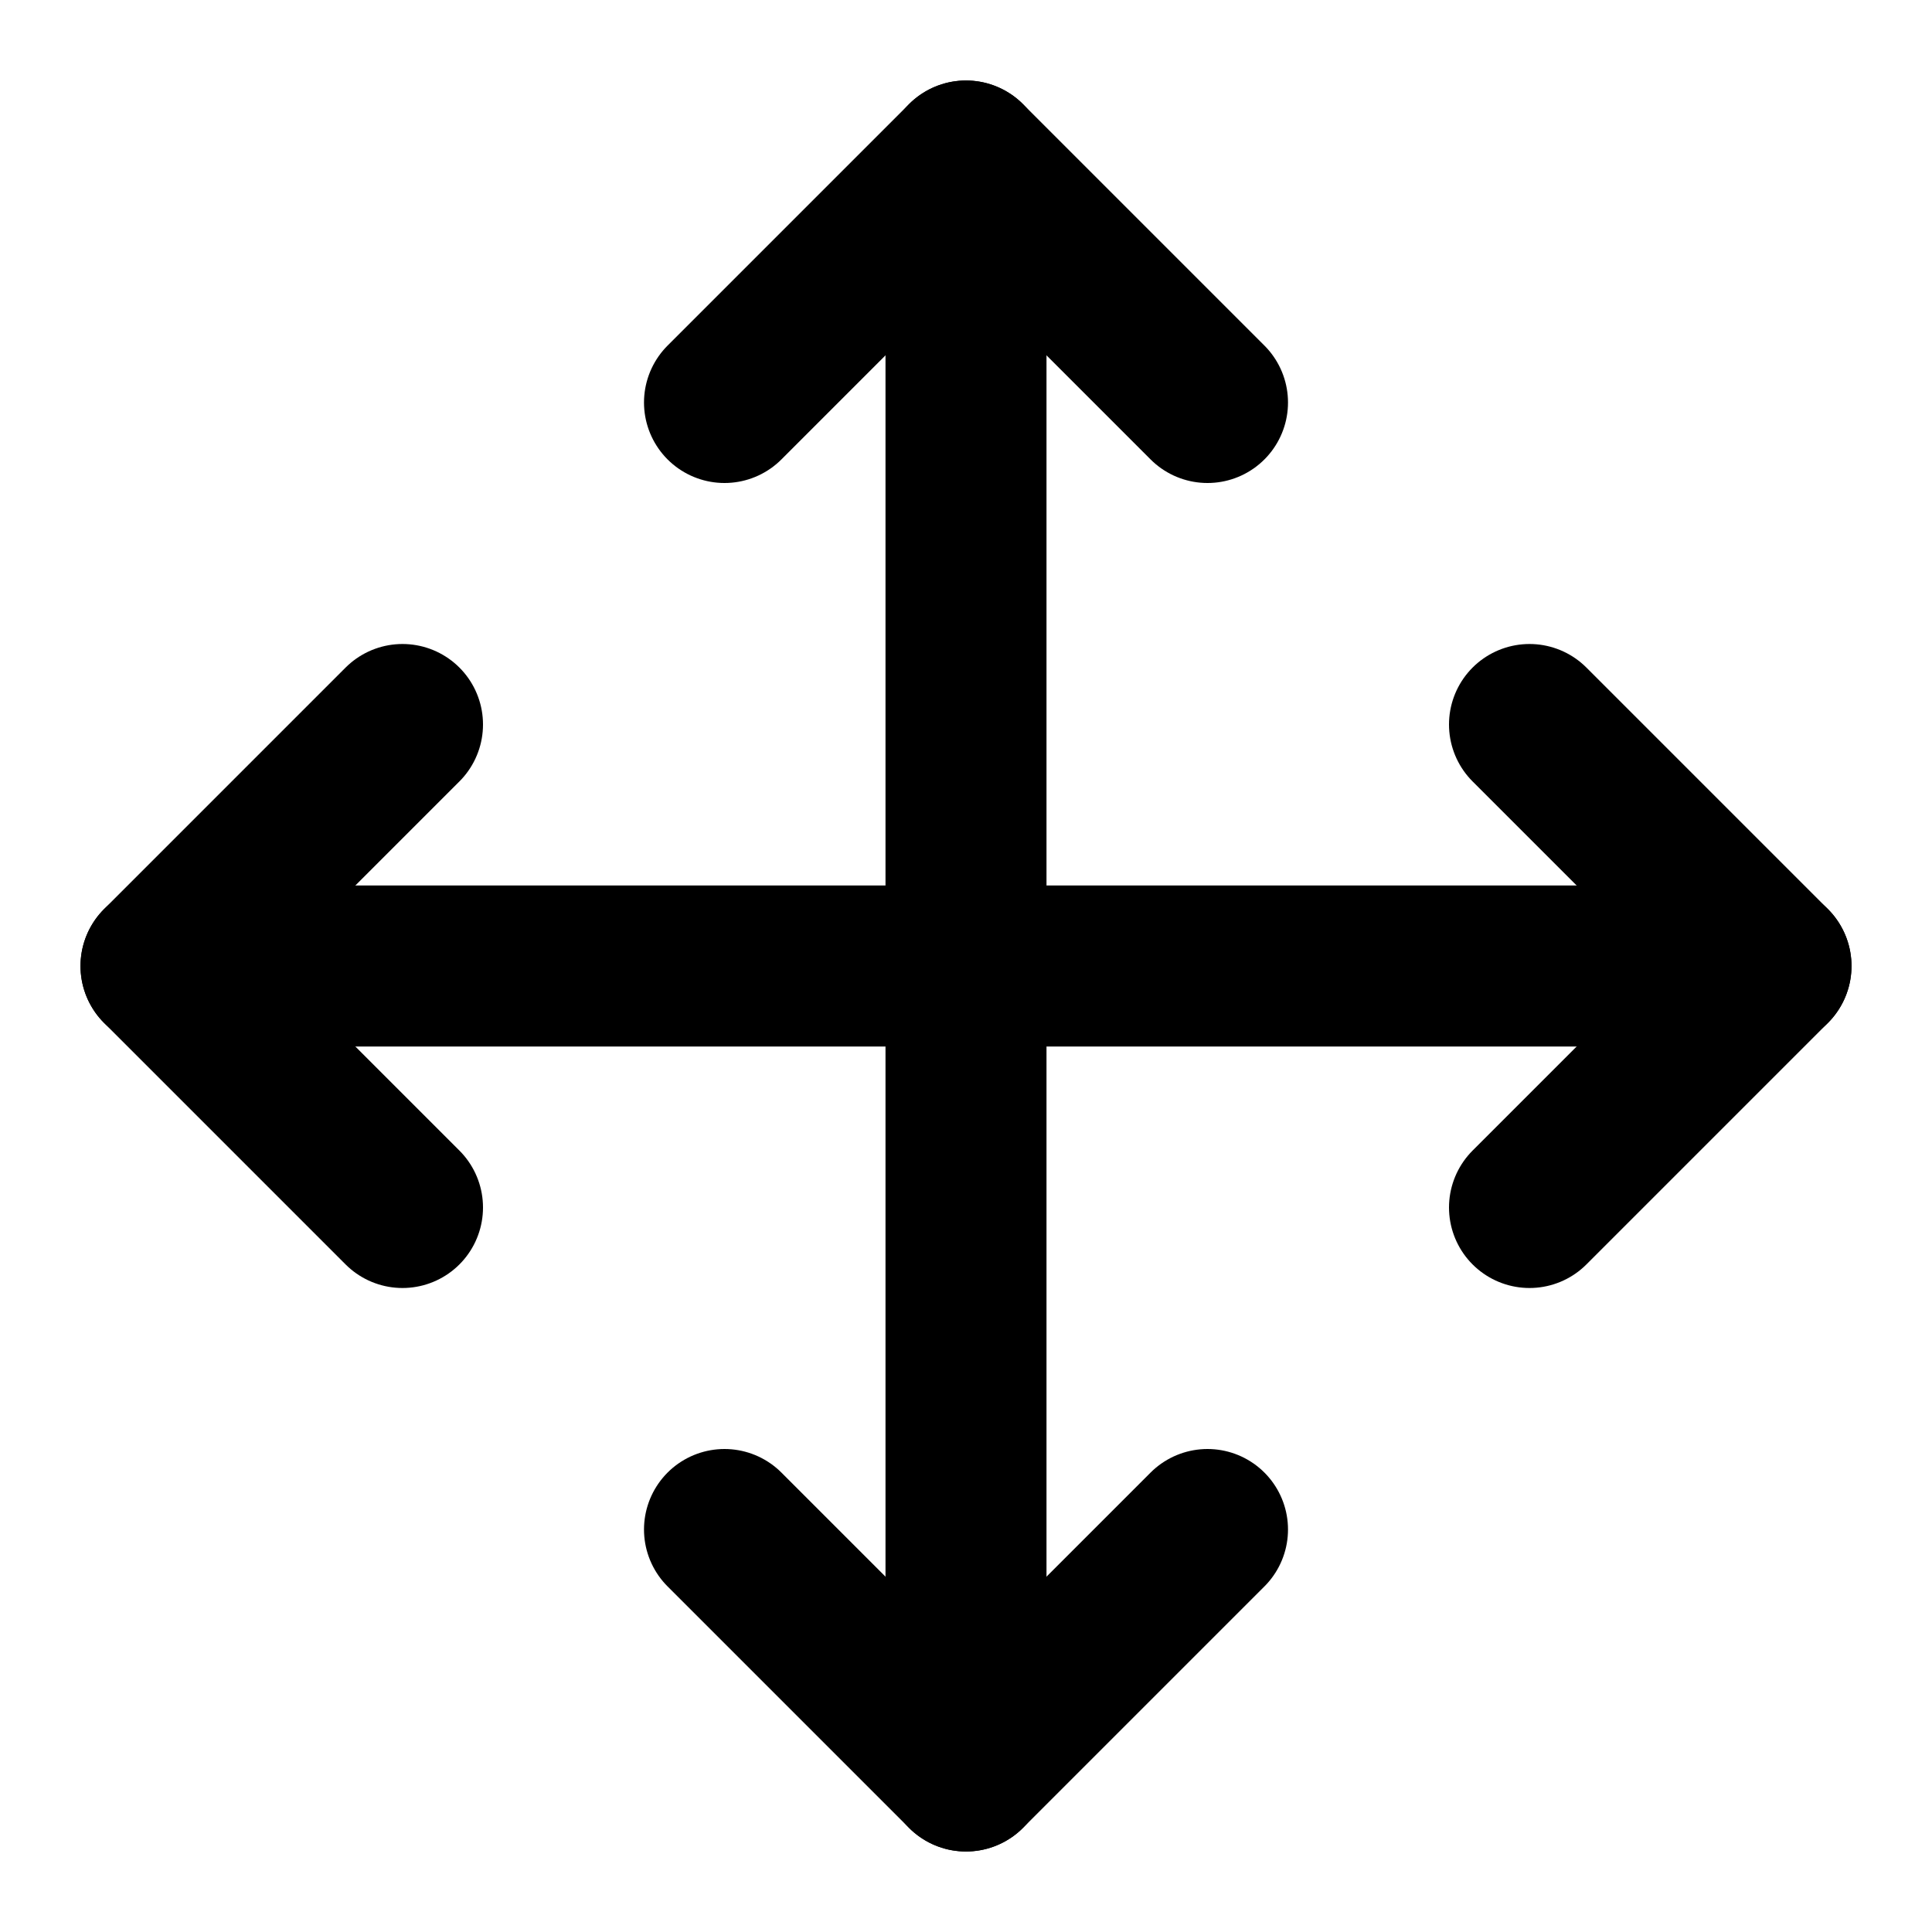
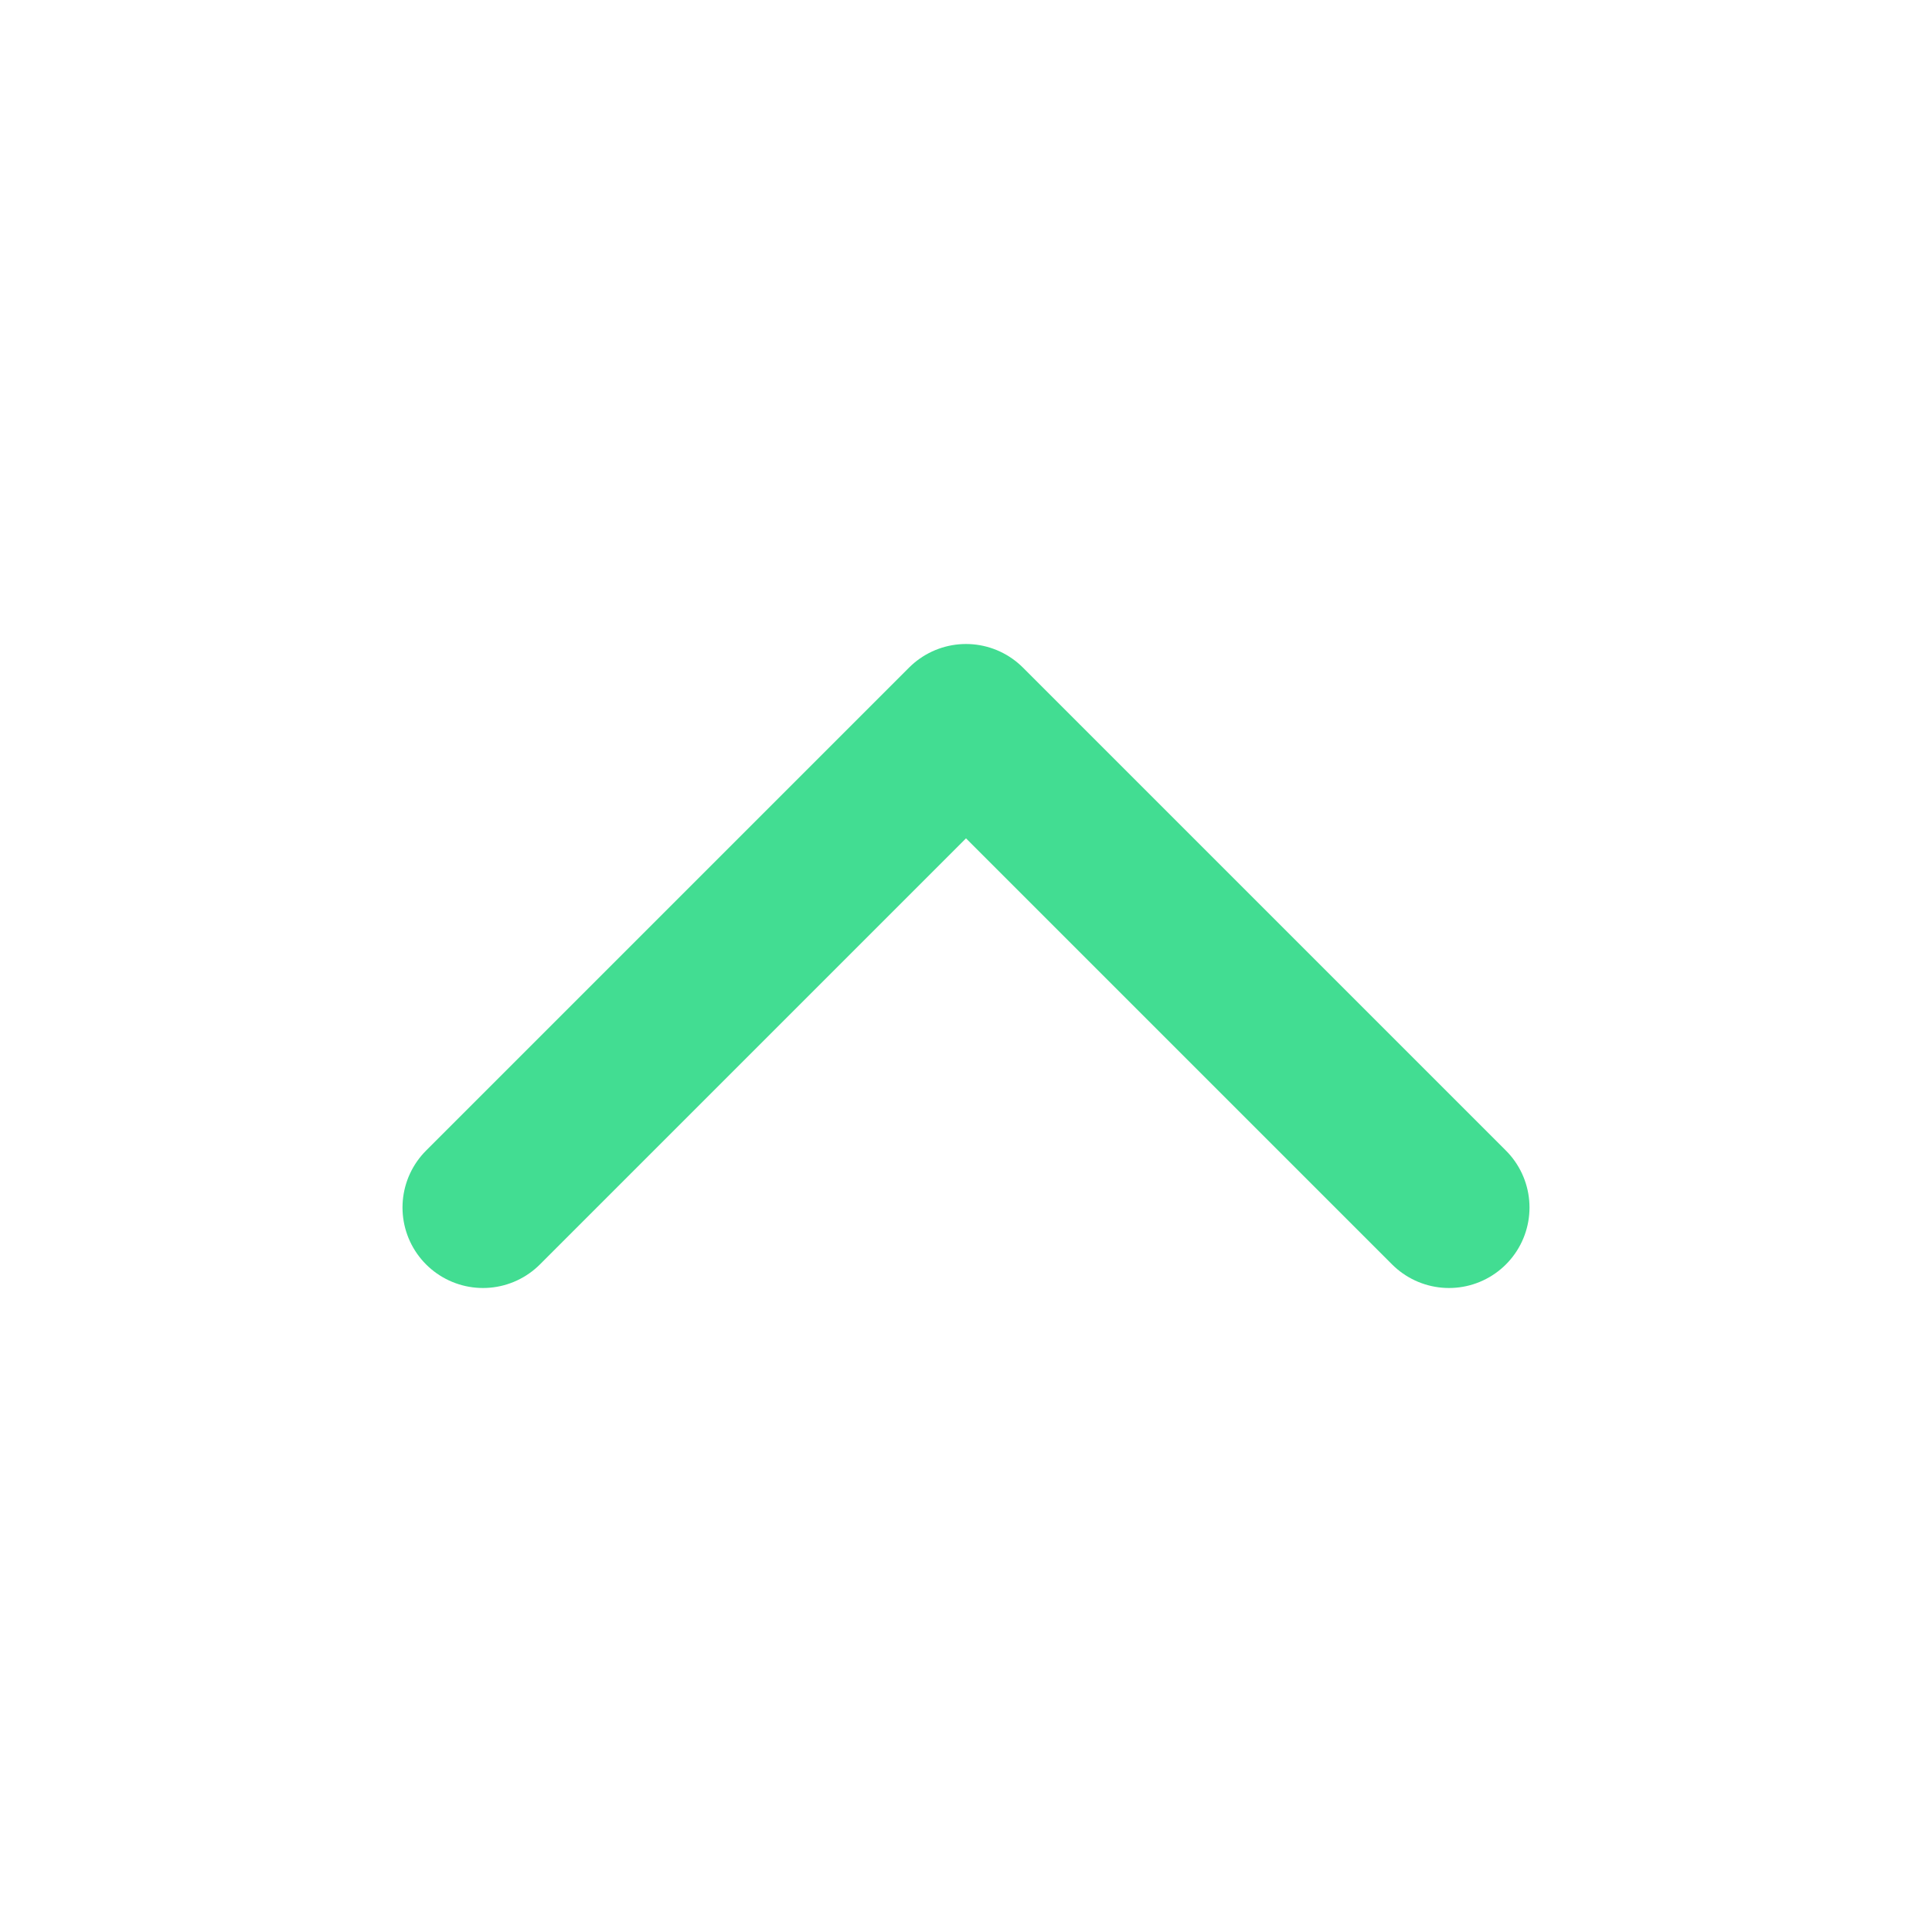
- <svg xmlns="http://www.w3.org/2000/svg" class="lucide lucide-move" width="24" height="24" viewBox="0 0 24 24" fill="none" stroke="currentColor" stroke-width="2" stroke-linecap="round" stroke-linejoin="round">
-   <path d="M12 2v20" />
-   <path d="m15 19-3 3-3-3" />
-   <path d="m19 9 3 3-3 3" />
-   <path d="M2 12h20" />
-   <path d="m5 9-3 3 3 3" />
-   <path d="m9 5 3-3 3 3" />
+ <svg xmlns="http://www.w3.org/2000/svg" class="lucide lucide-chevron-up" width="24" height="24" viewBox="0 0 24 24" fill="none" stroke="#42dd92" stroke-width="2" stroke-linecap="round" stroke-linejoin="round">
+   <path d="m18 15-6-6-6 6" />
</svg>
